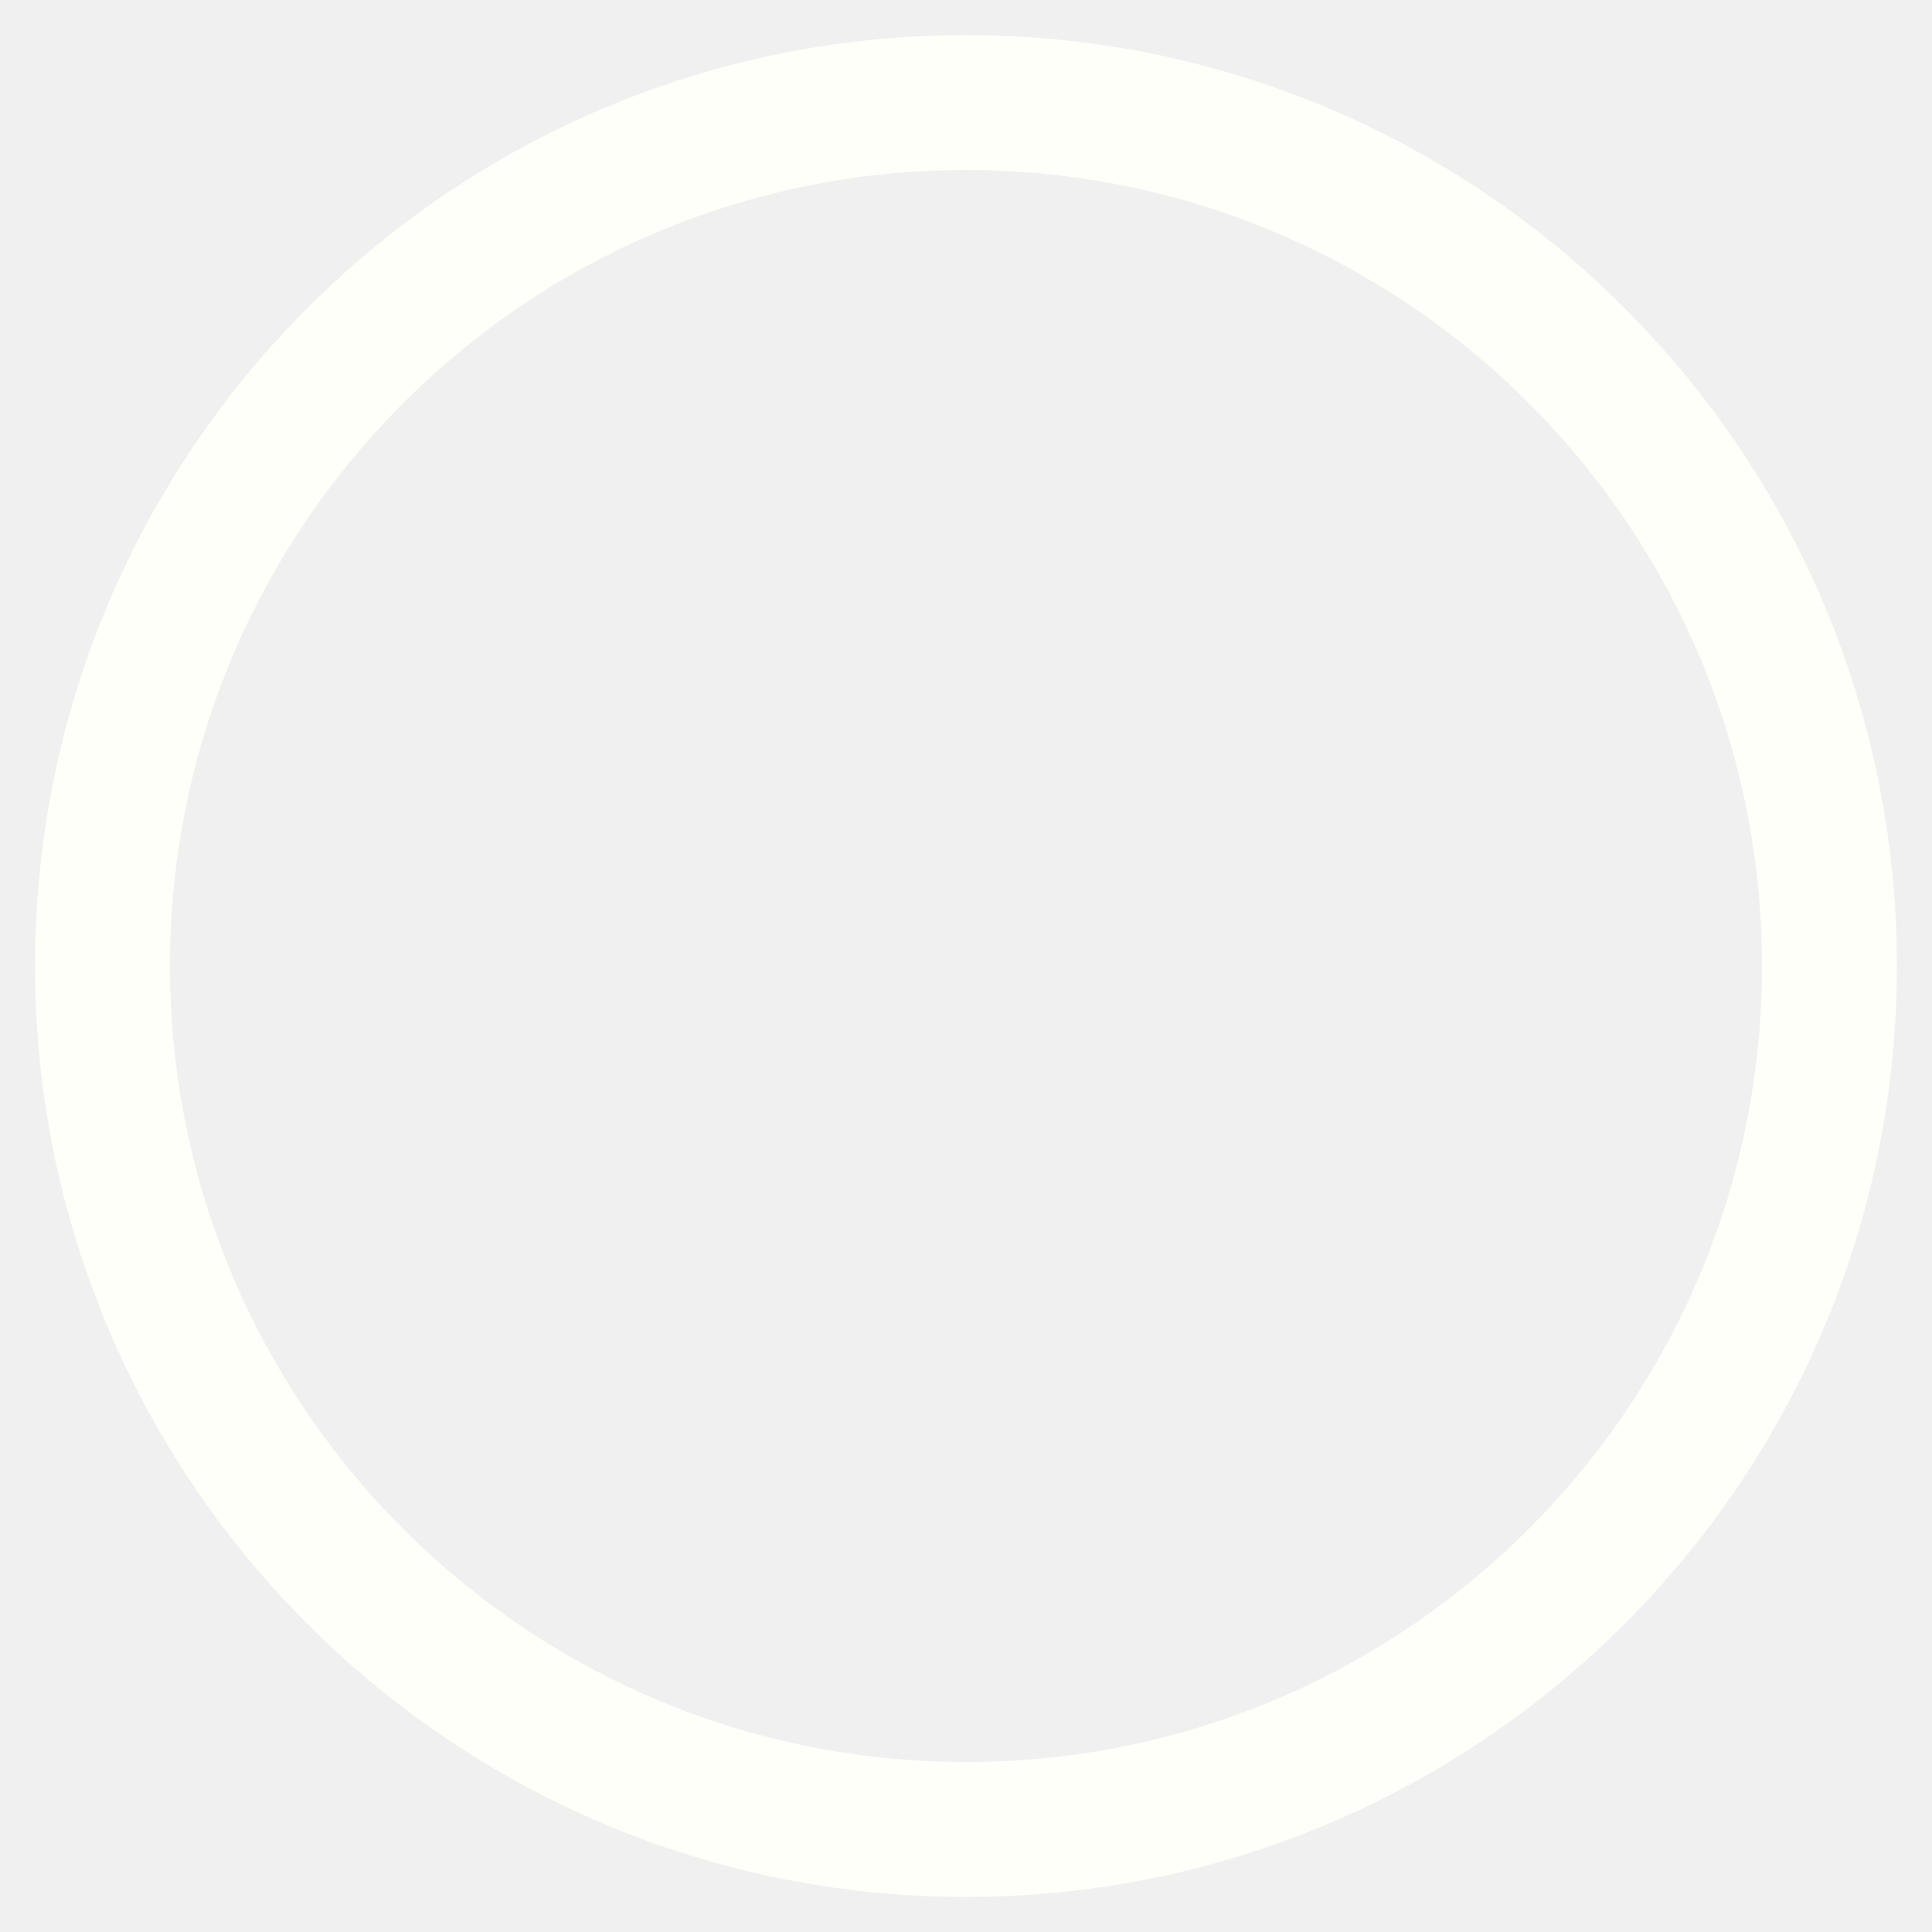
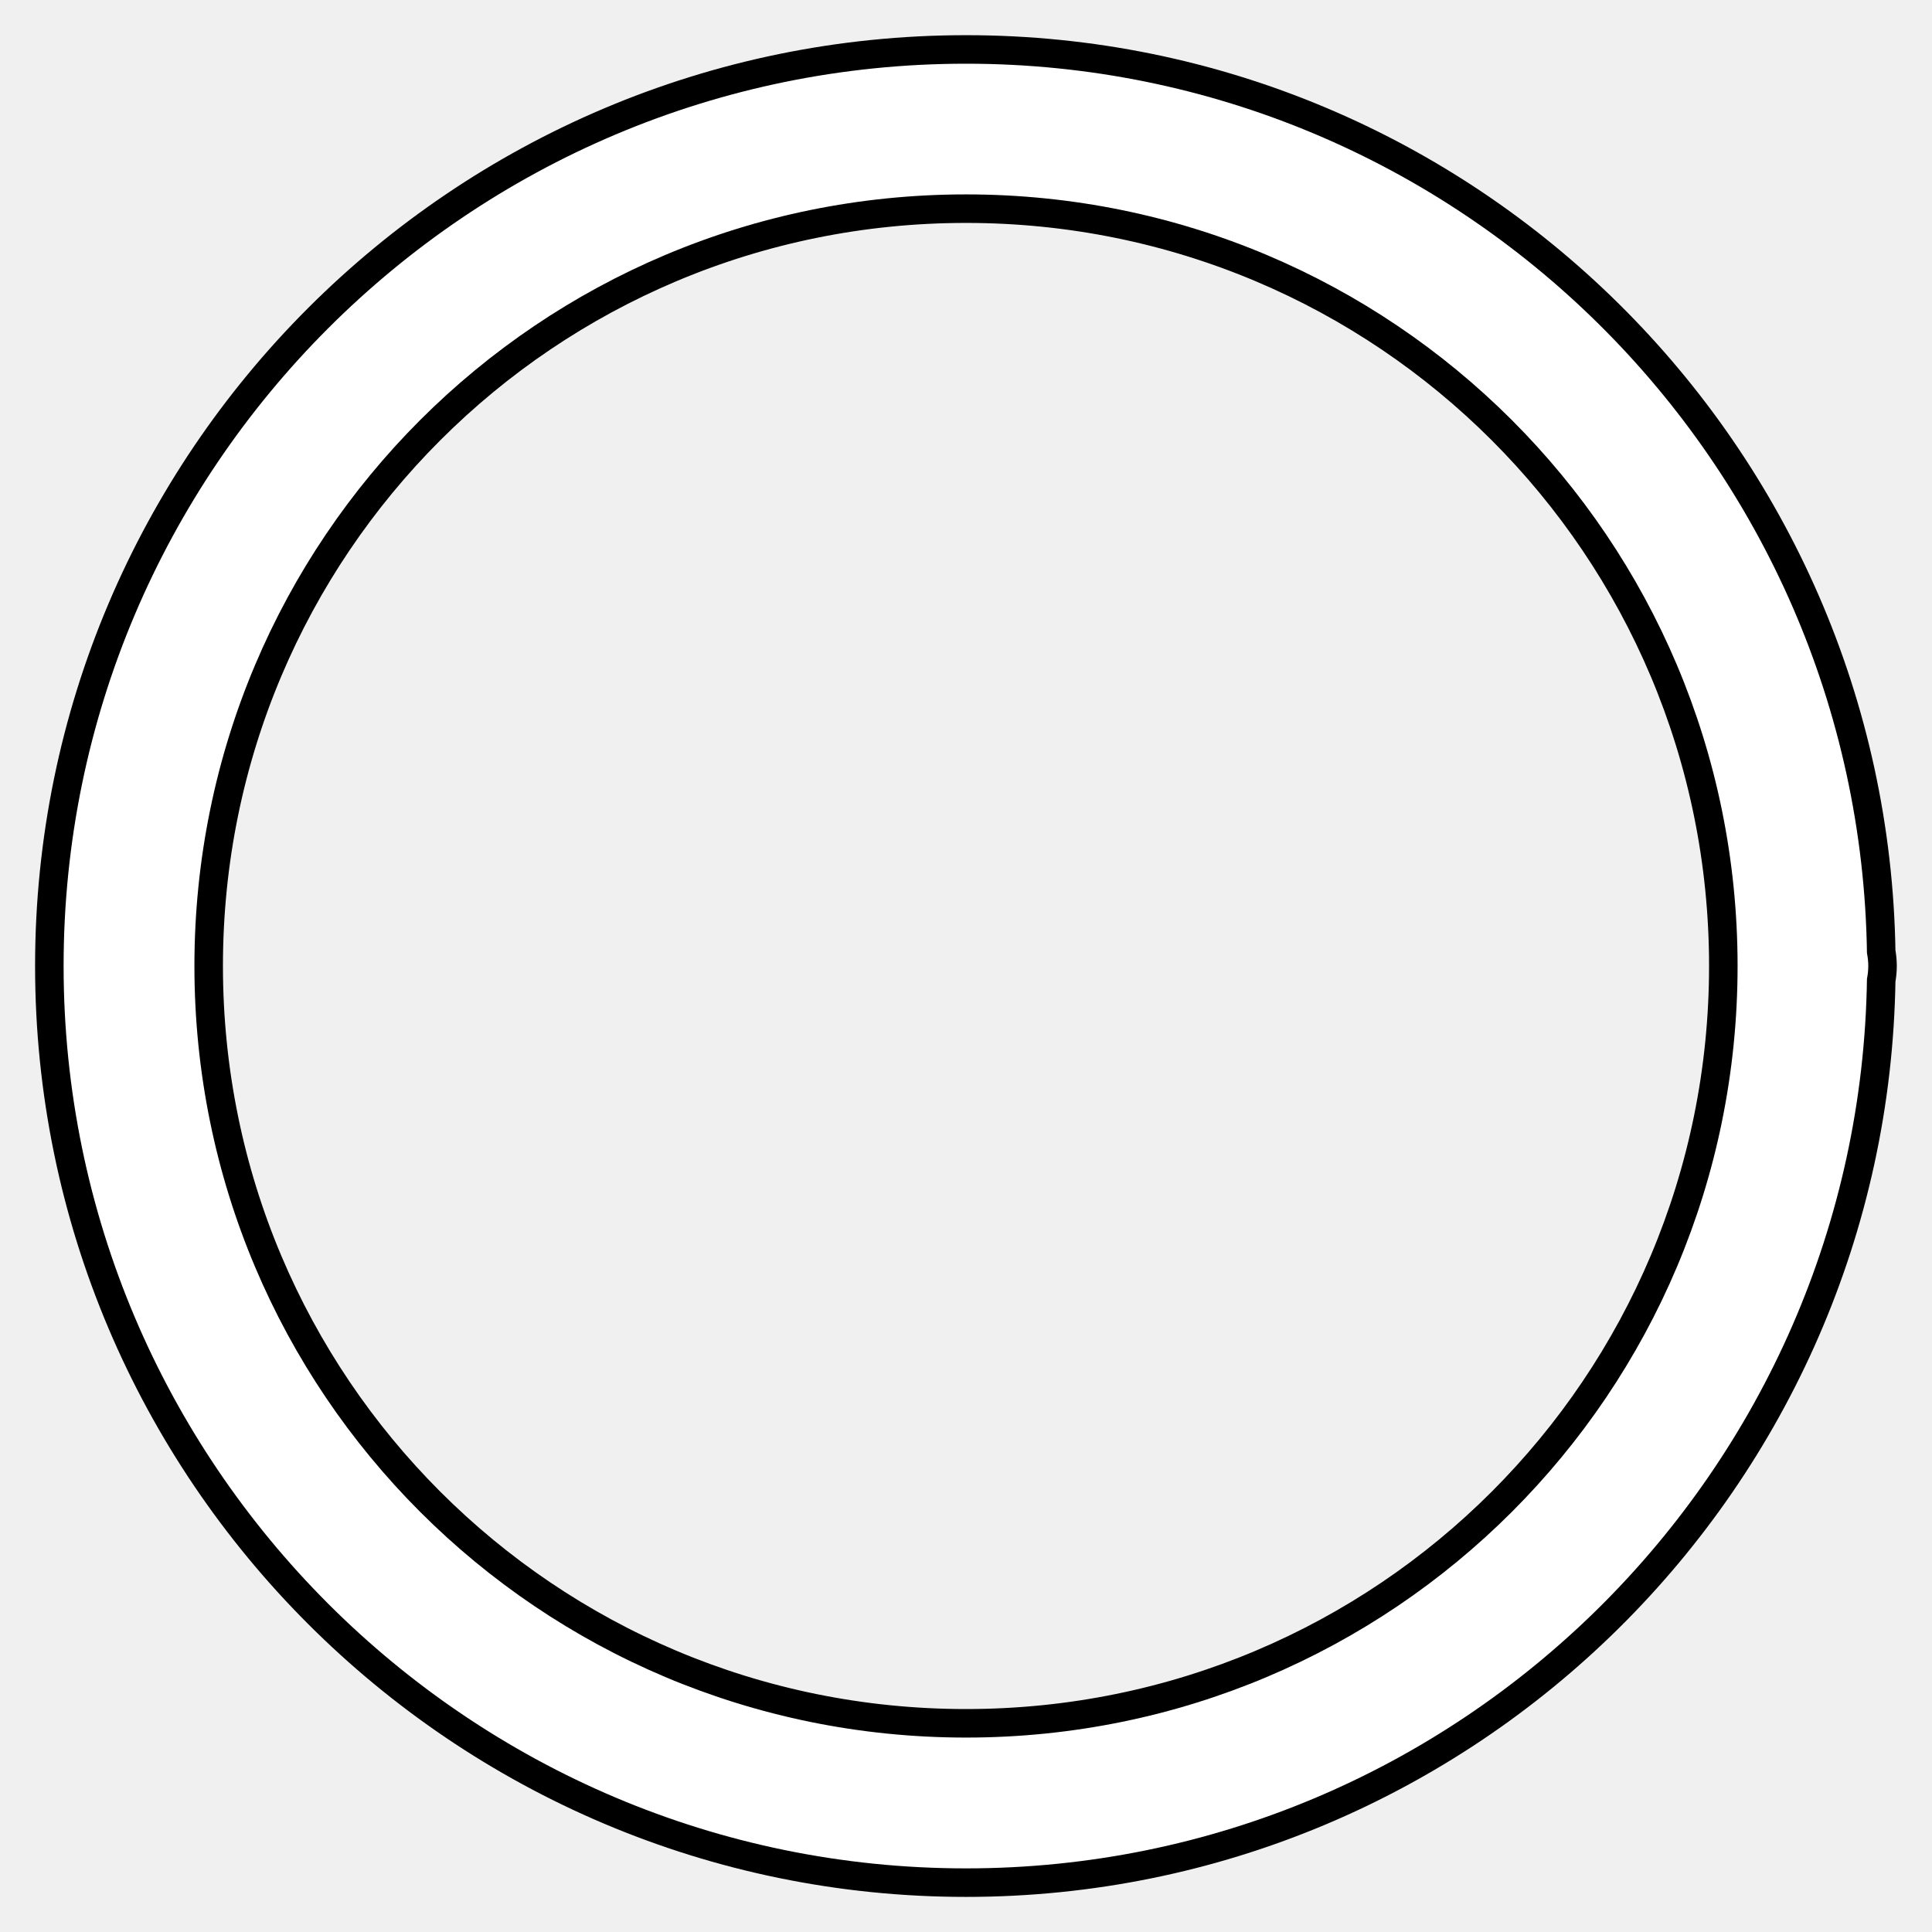
- <svg xmlns="http://www.w3.org/2000/svg" width="128" height="128" viewBox="0 0 33.867 33.867" version="1.1" id="svg8">
+ <svg xmlns="http://www.w3.org/2000/svg" id="svg8" version="1.1" viewBox="0 0 33.867 33.867" height="128" width="128">
  <defs id="defs2" />
-   <g id="layer1" transform="translate(0,-263.1333)">
-     <circle style="fill:none;fill-opacity:1;fill-rule:nonzero;stroke:#fffffa;stroke-width:2.364;stroke-linecap:round;stroke-linejoin:round;stroke-miterlimit:4;stroke-dasharray:none;stroke-dashoffset:0;stroke-opacity:1;paint-order:markers stroke fill" id="path2491" cx="16.933" cy="280.067" r="15.136" />
+   <g transform="translate(0,-263.1333)" id="layer1">
+     <path id="path834" d="M 16.934 264.25 C 8.211 264.25 1.115 271.344 1.115 280.066 C 1.115 288.789 8.211 295.885 16.934 295.885 C 25.579 295.885 32.603 288.907 32.727 280.291 A 1.146 1.146 0 0 0 32.75 280.066 A 1.146 1.146 0 0 0 32.727 279.842 C 32.603 271.225 25.579 264.25 16.934 264.25 z M 16.934 266.541 C 24.417 266.541 30.459 272.583 30.459 280.066 C 30.459 287.55 24.417 293.592 16.934 293.592 C 9.45 293.592 3.408 287.55 3.408 280.066 C 3.408 272.583 9.45 266.541 16.934 266.541 z " style="color:#000000;font-style:normal;font-variant:normal;font-weight:normal;font-stretch:normal;font-size:medium;line-height:normal;font-family:sans-serif;font-variant-ligatures:normal;font-variant-position:normal;font-variant-caps:normal;font-variant-numeric:normal;font-variant-alternates:normal;font-variant-east-asian:normal;font-feature-settings:normal;font-variation-settings:normal;text-indent:0;text-align:start;text-decoration:none;text-decoration-line:none;text-decoration-style:solid;text-decoration-color:#000000;letter-spacing:normal;word-spacing:normal;text-transform:none;writing-mode:lr-tb;direction:ltr;text-orientation:mixed;dominant-baseline:auto;baseline-shift:baseline;text-anchor:start;white-space:normal;shape-padding:0;shape-margin:0;inline-size:0;clip-rule:nonzero;display:inline;overflow:visible;visibility:visible;isolation:auto;mix-blend-mode:normal;color-interpolation:sRGB;color-interpolation-filters:linearRGB;solid-color:#000000;solid-opacity:1;vector-effect:none;fill:#ffffff;fill-opacity:1;fill-rule:nonzero;stroke:#000000;stroke-width:1;stroke-linecap:round;stroke-linejoin:round;stroke-miterlimit:4;stroke-dasharray:none;stroke-dashoffset:0;stroke-opacity:1;paint-order:markers stroke fill;color-rendering:auto;image-rendering:auto;shape-rendering:auto;text-rendering:auto;enable-background:accumulate;stop-color:#000000;stop-opacity:1;opacity:1" />
  </g>
</svg>
